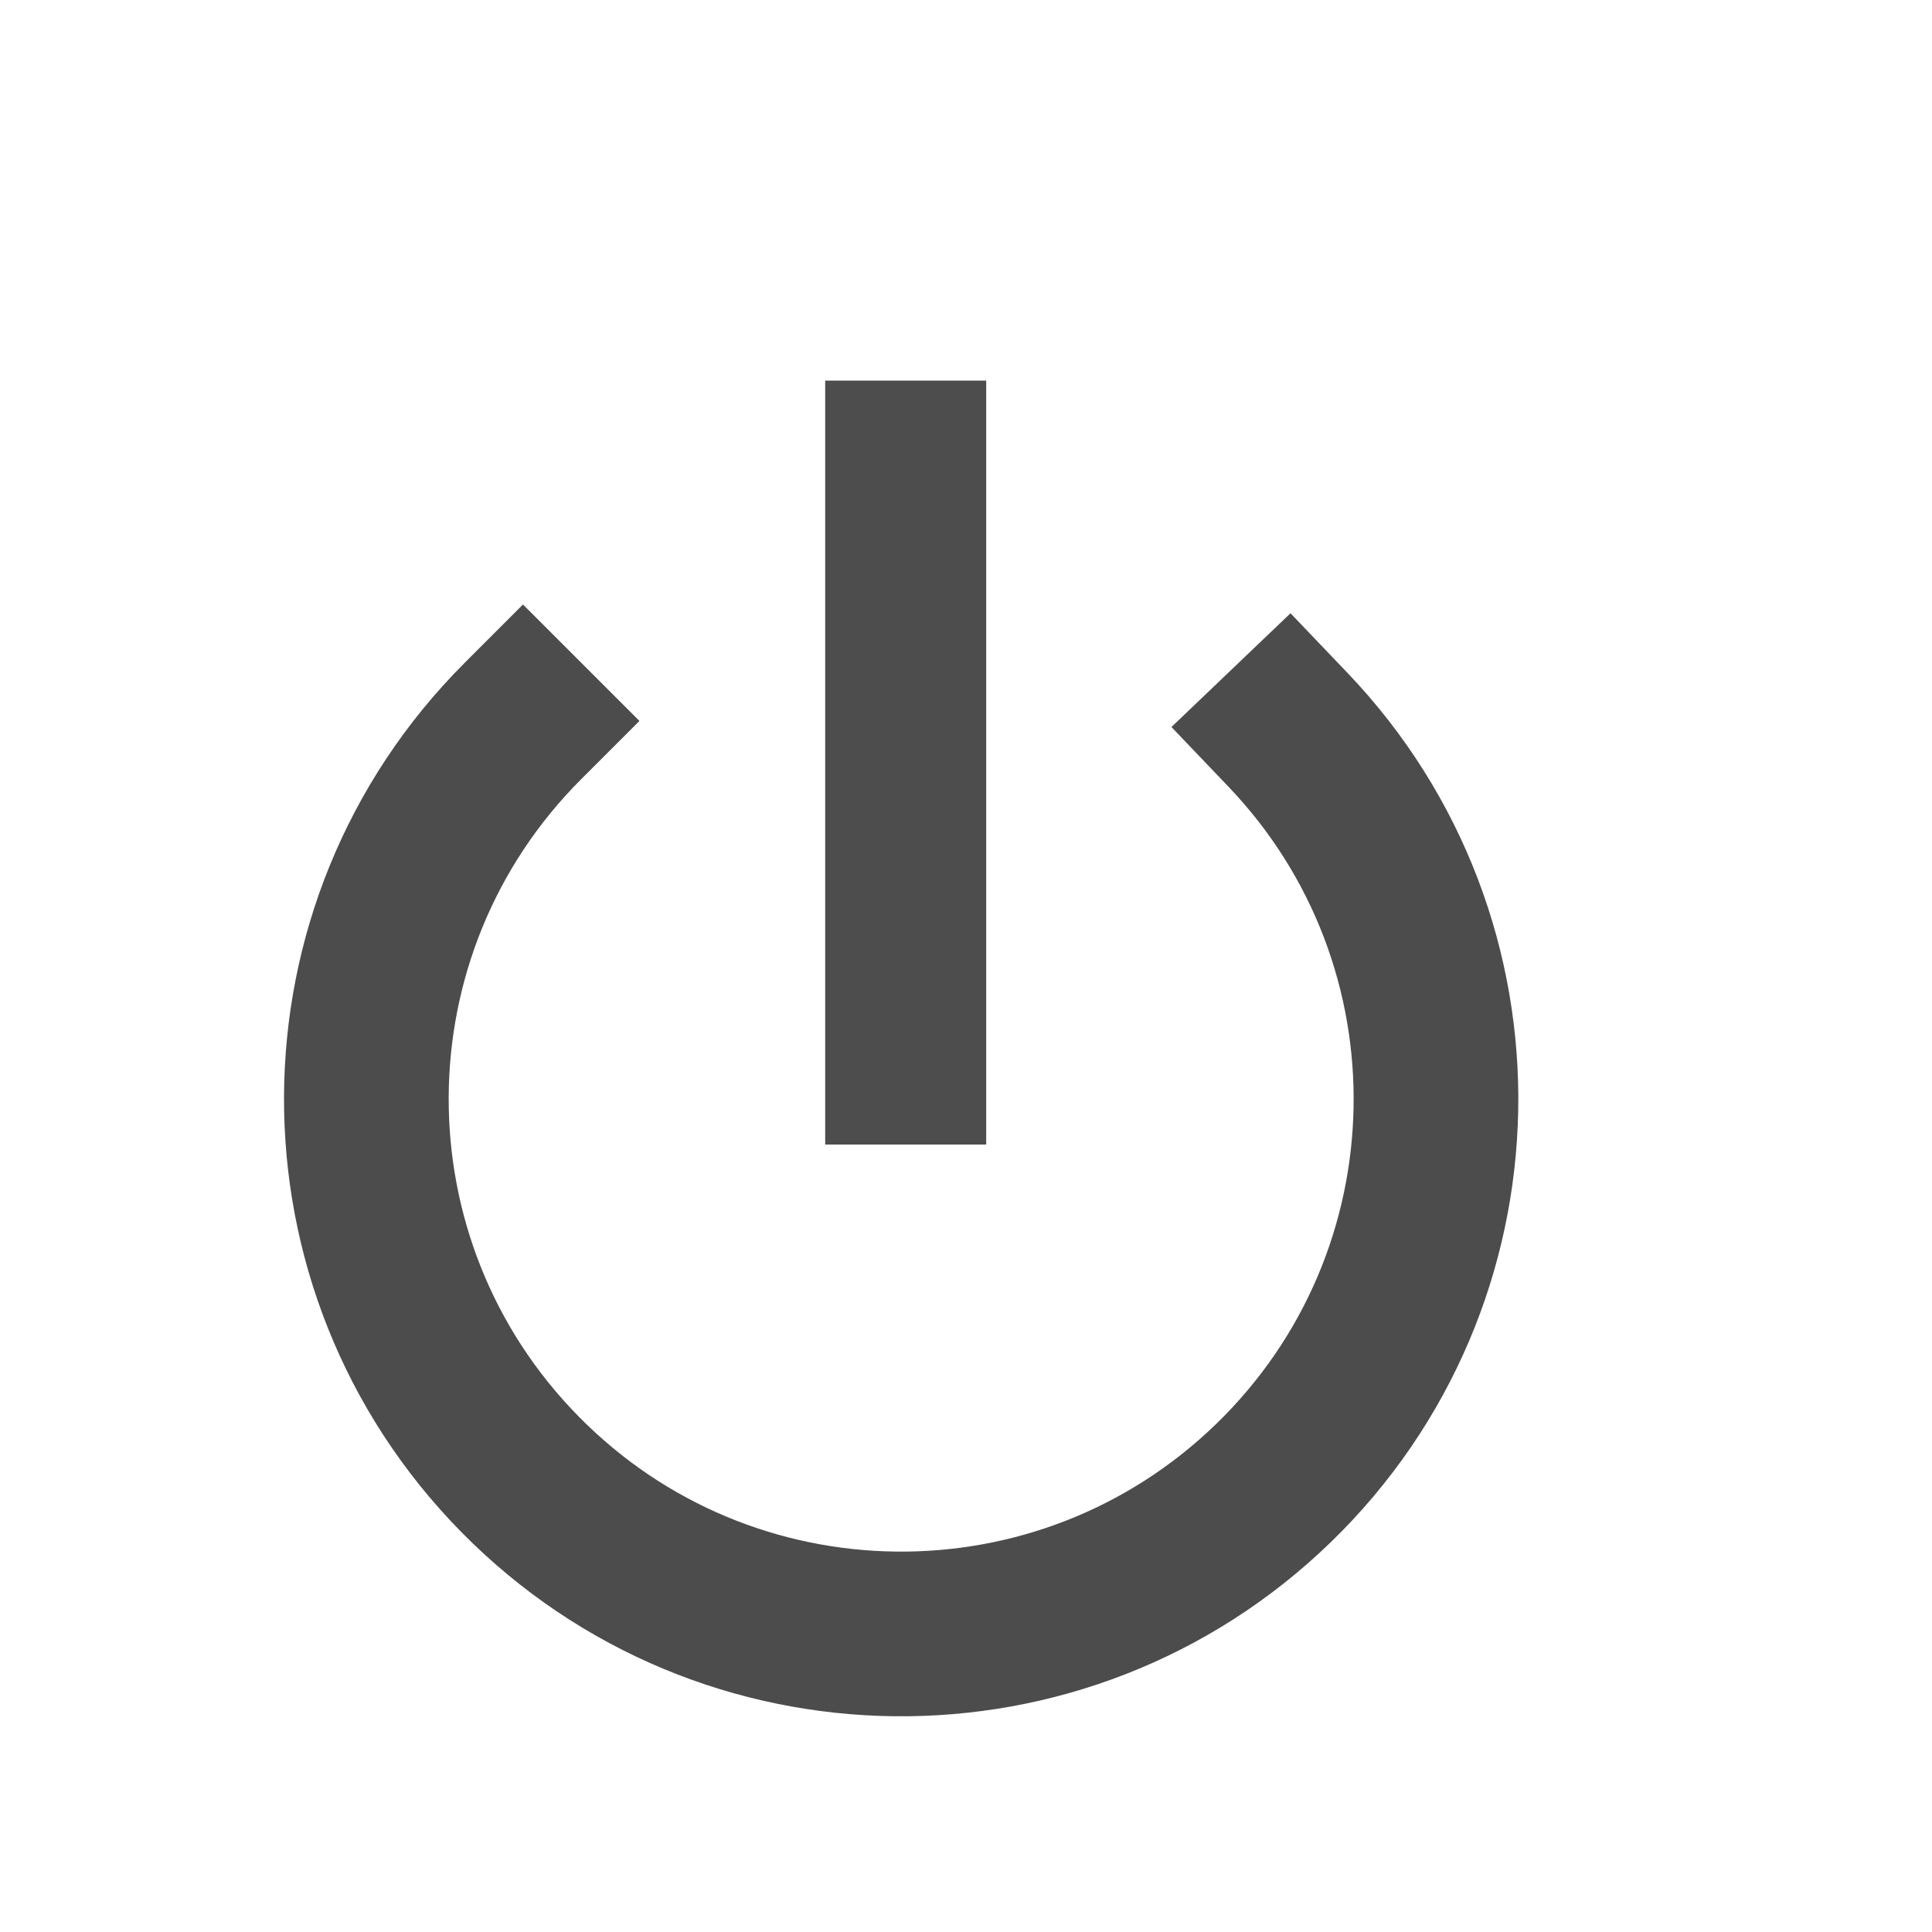
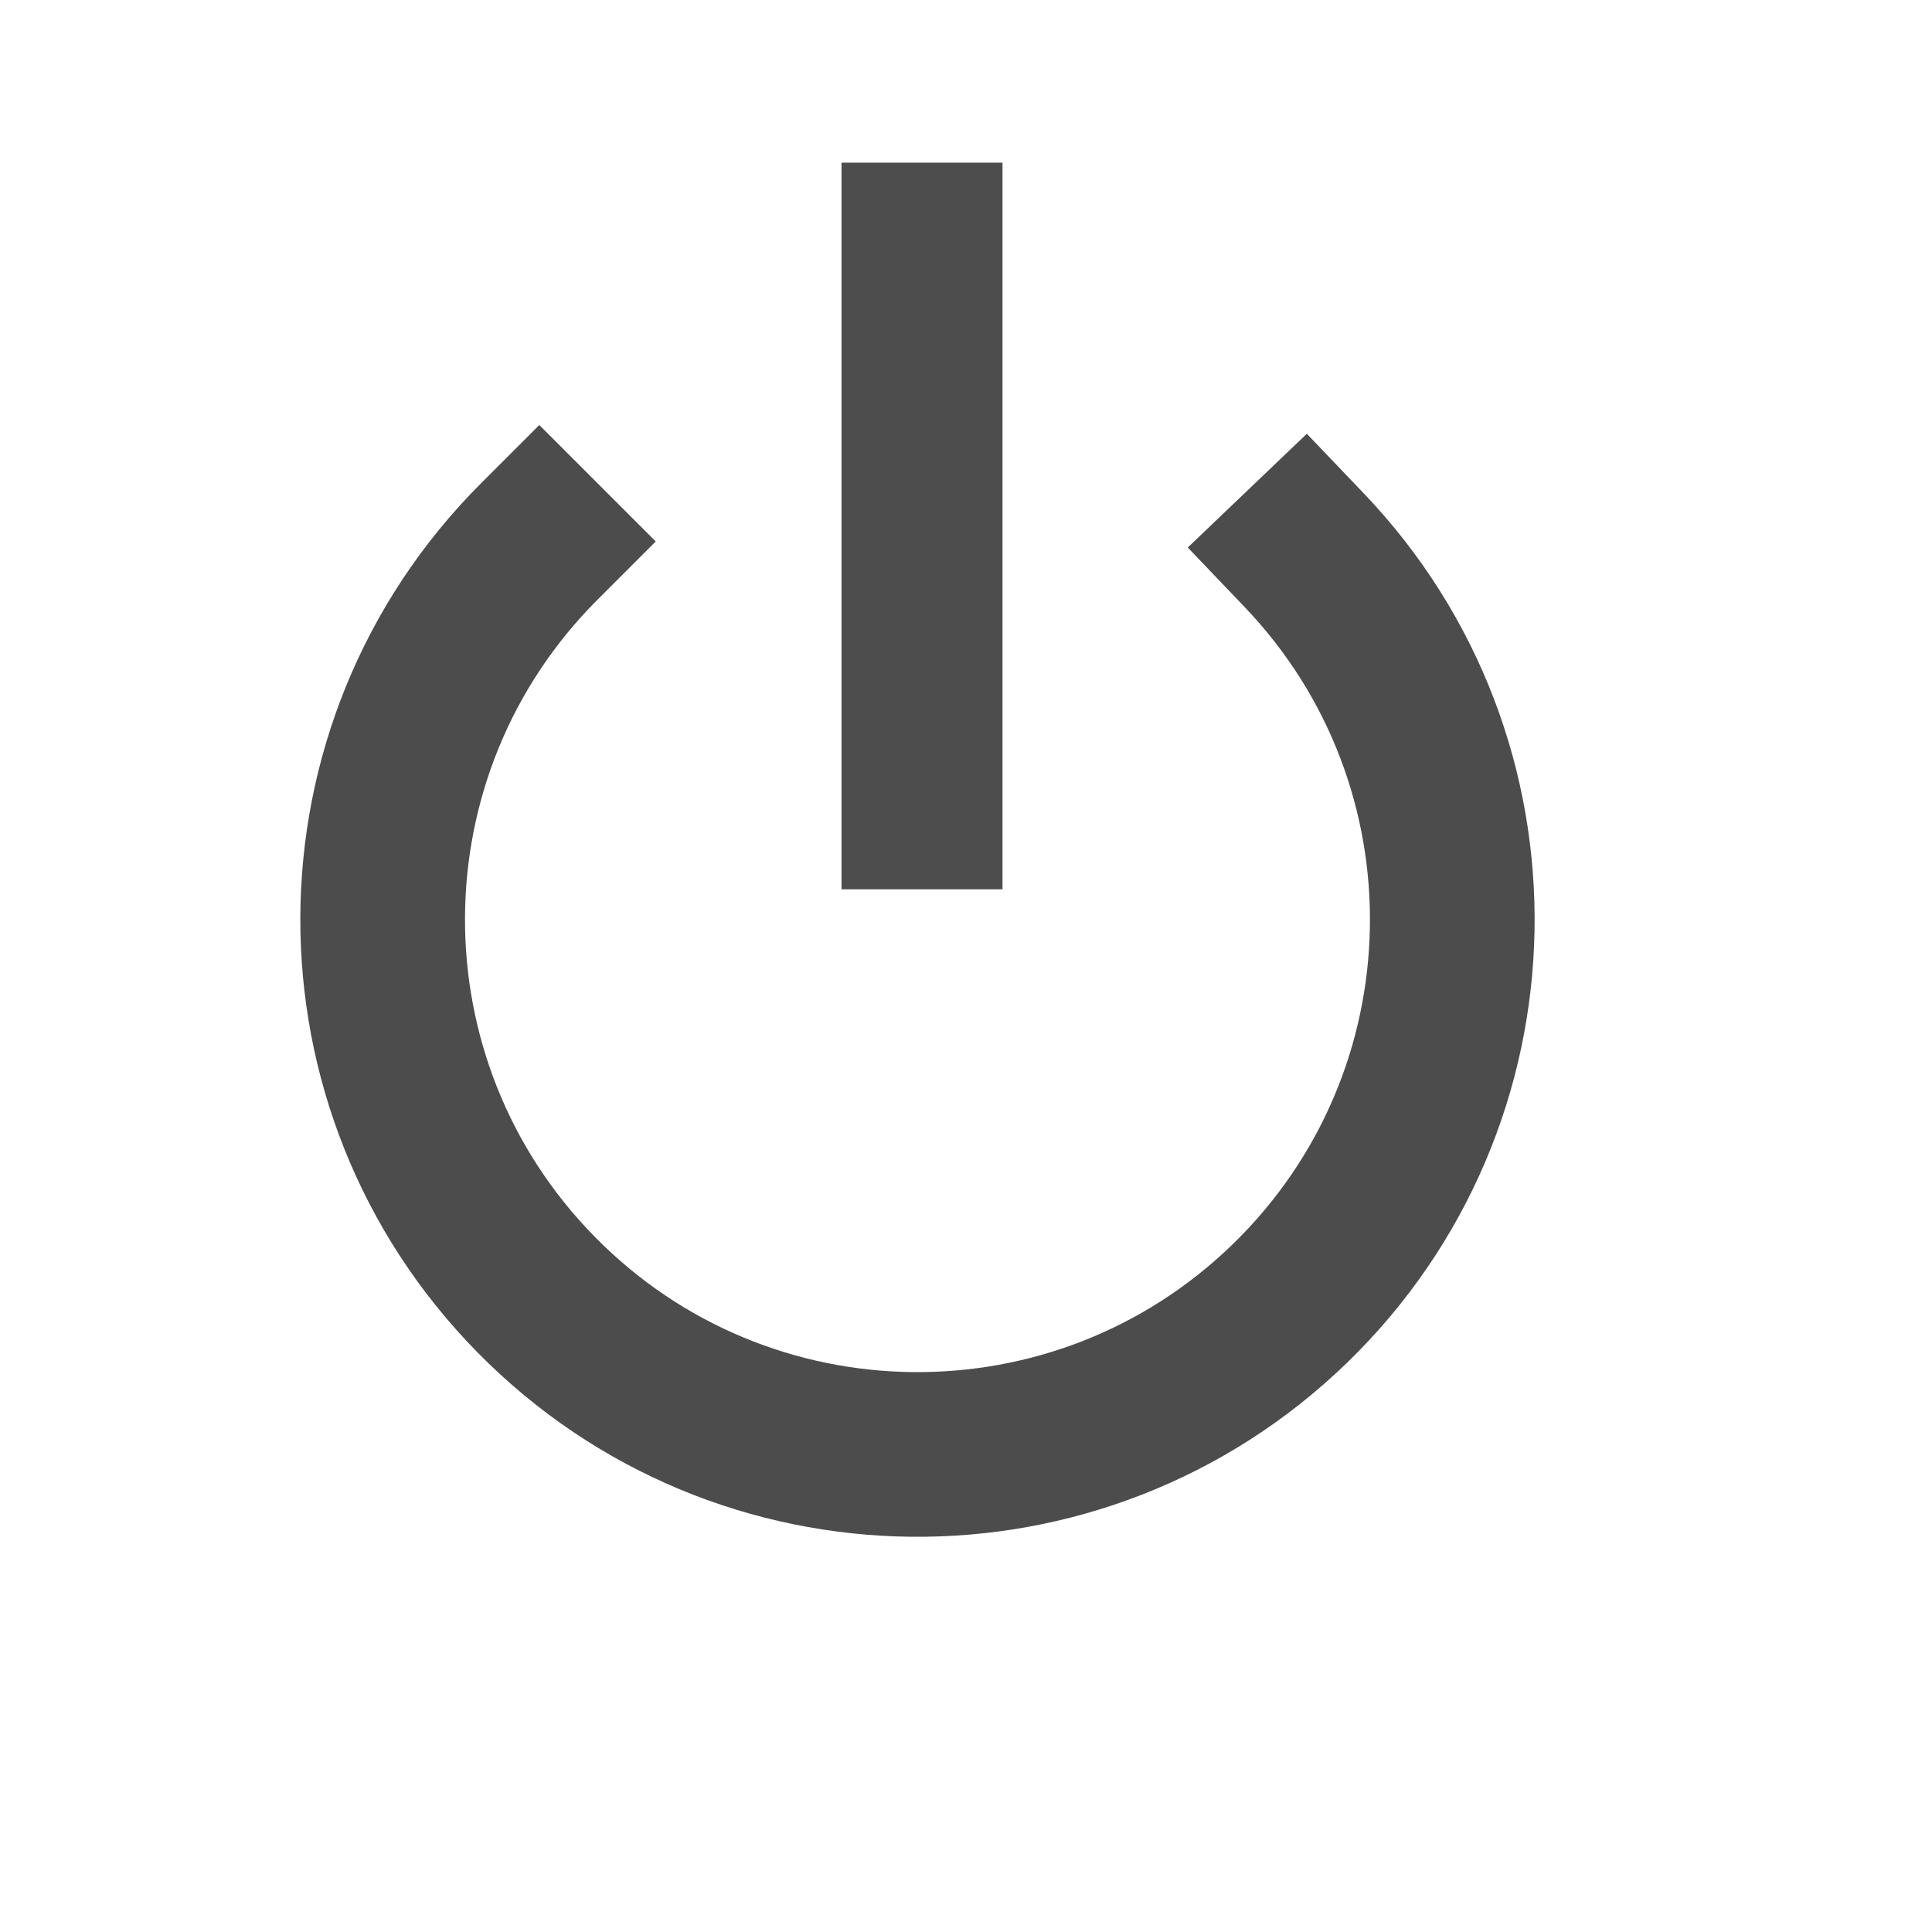
<svg xmlns="http://www.w3.org/2000/svg" width="38.4pt" height="38.4pt">
  <defs />
  <g id="layer1">
-     <rect id="rect3282" transform="matrix(0 -1 -1 0 26.1351 30.3317)" fill="#4d4d4d" fill-rule="evenodd" width="15.184pt" height="3.2pt" />
-     <path id="shape0" transform="translate(9.70854, 19.106)" fill="none" stroke="#4c4c4c" stroke-width="4.364" stroke-linecap="square" stroke-linejoin="miter" stroke-miterlimit="2.013" d="M4.151 0C-1.354 5.505 -1.388 14.421 4.076 19.968C9.539 25.515 18.454 25.616 24.042 20.195C29.63 14.774 29.799 5.86 24.421 0.231" />
+     <rect id="rect3282" transform="matrix(0 -1 -1 0 26.5675 23.5676)" fill="#4d4d4d" fill-rule="evenodd" width="14.443pt" height="3.2pt" />
+     <path id="shape0" transform="translate(10.141, 14.3492)" fill="none" stroke="#4c4c4c" stroke-width="4.364" stroke-linecap="square" stroke-linejoin="miter" stroke-miterlimit="2.013" d="M4.151 0C-1.354 5.505 -1.388 14.421 4.076 19.968C9.539 25.515 18.454 25.616 24.042 20.195C29.63 14.774 29.799 5.86 24.421 0.231" />
  </g>
</svg>
